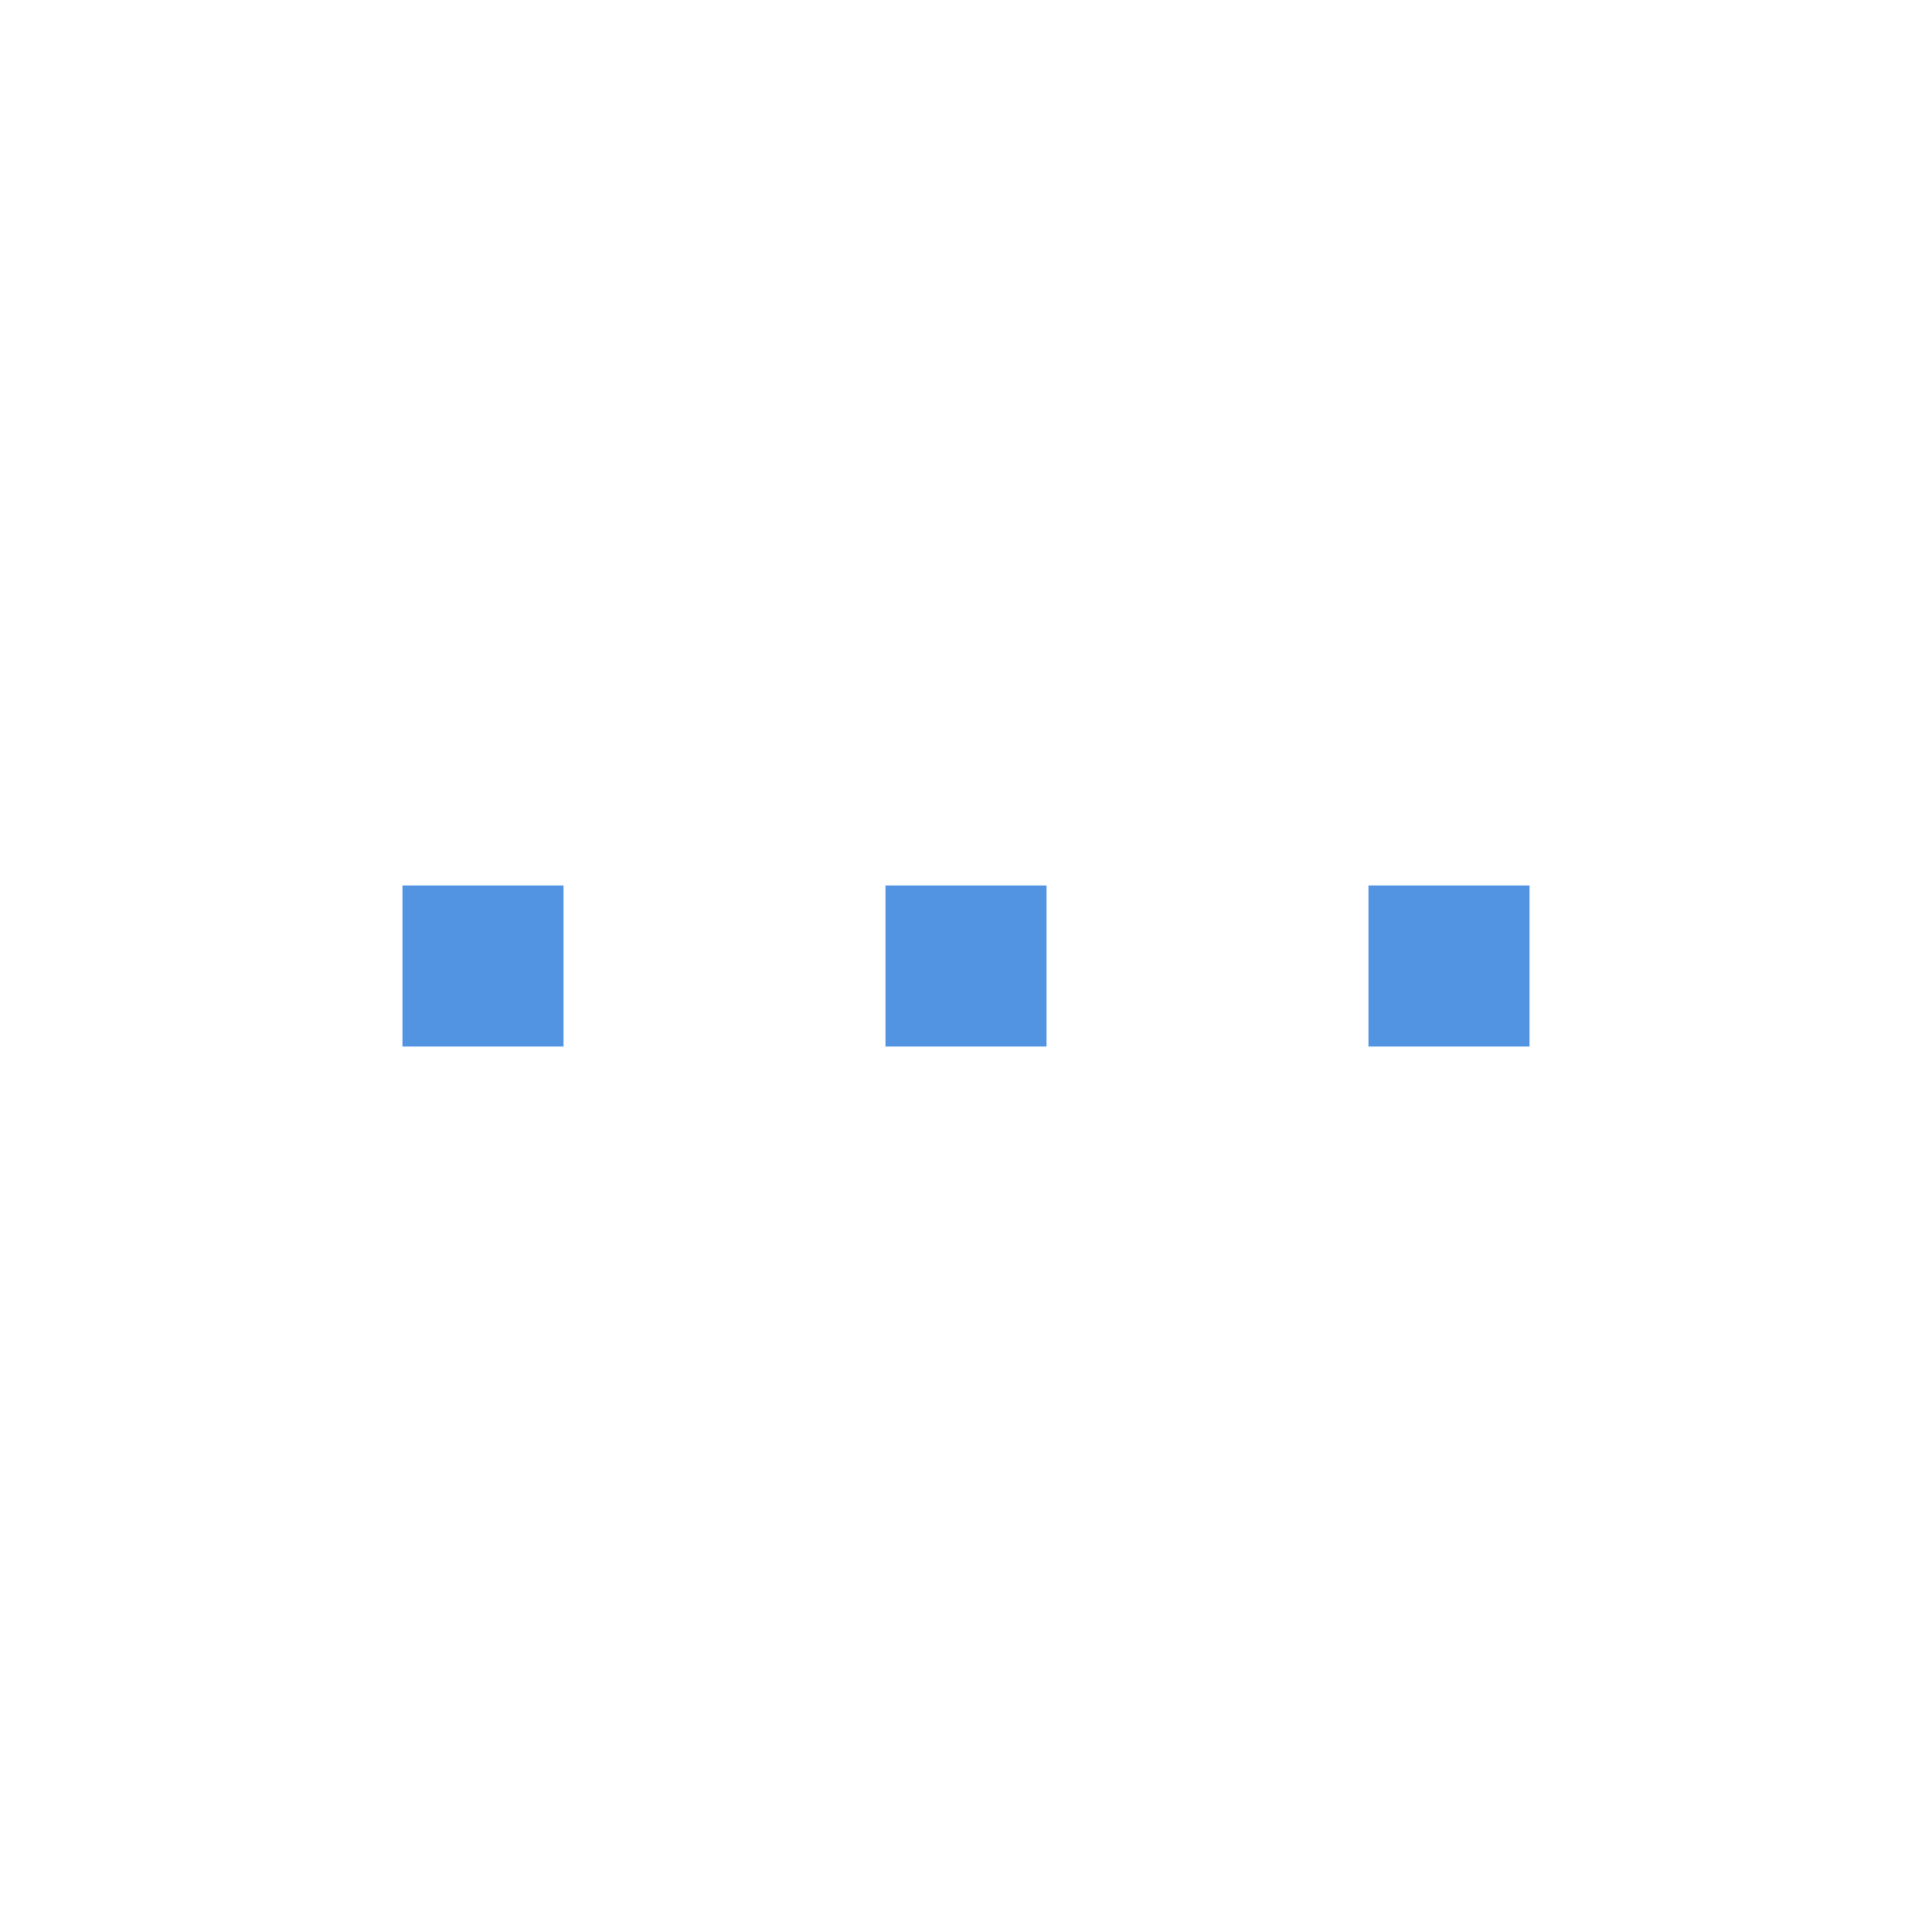
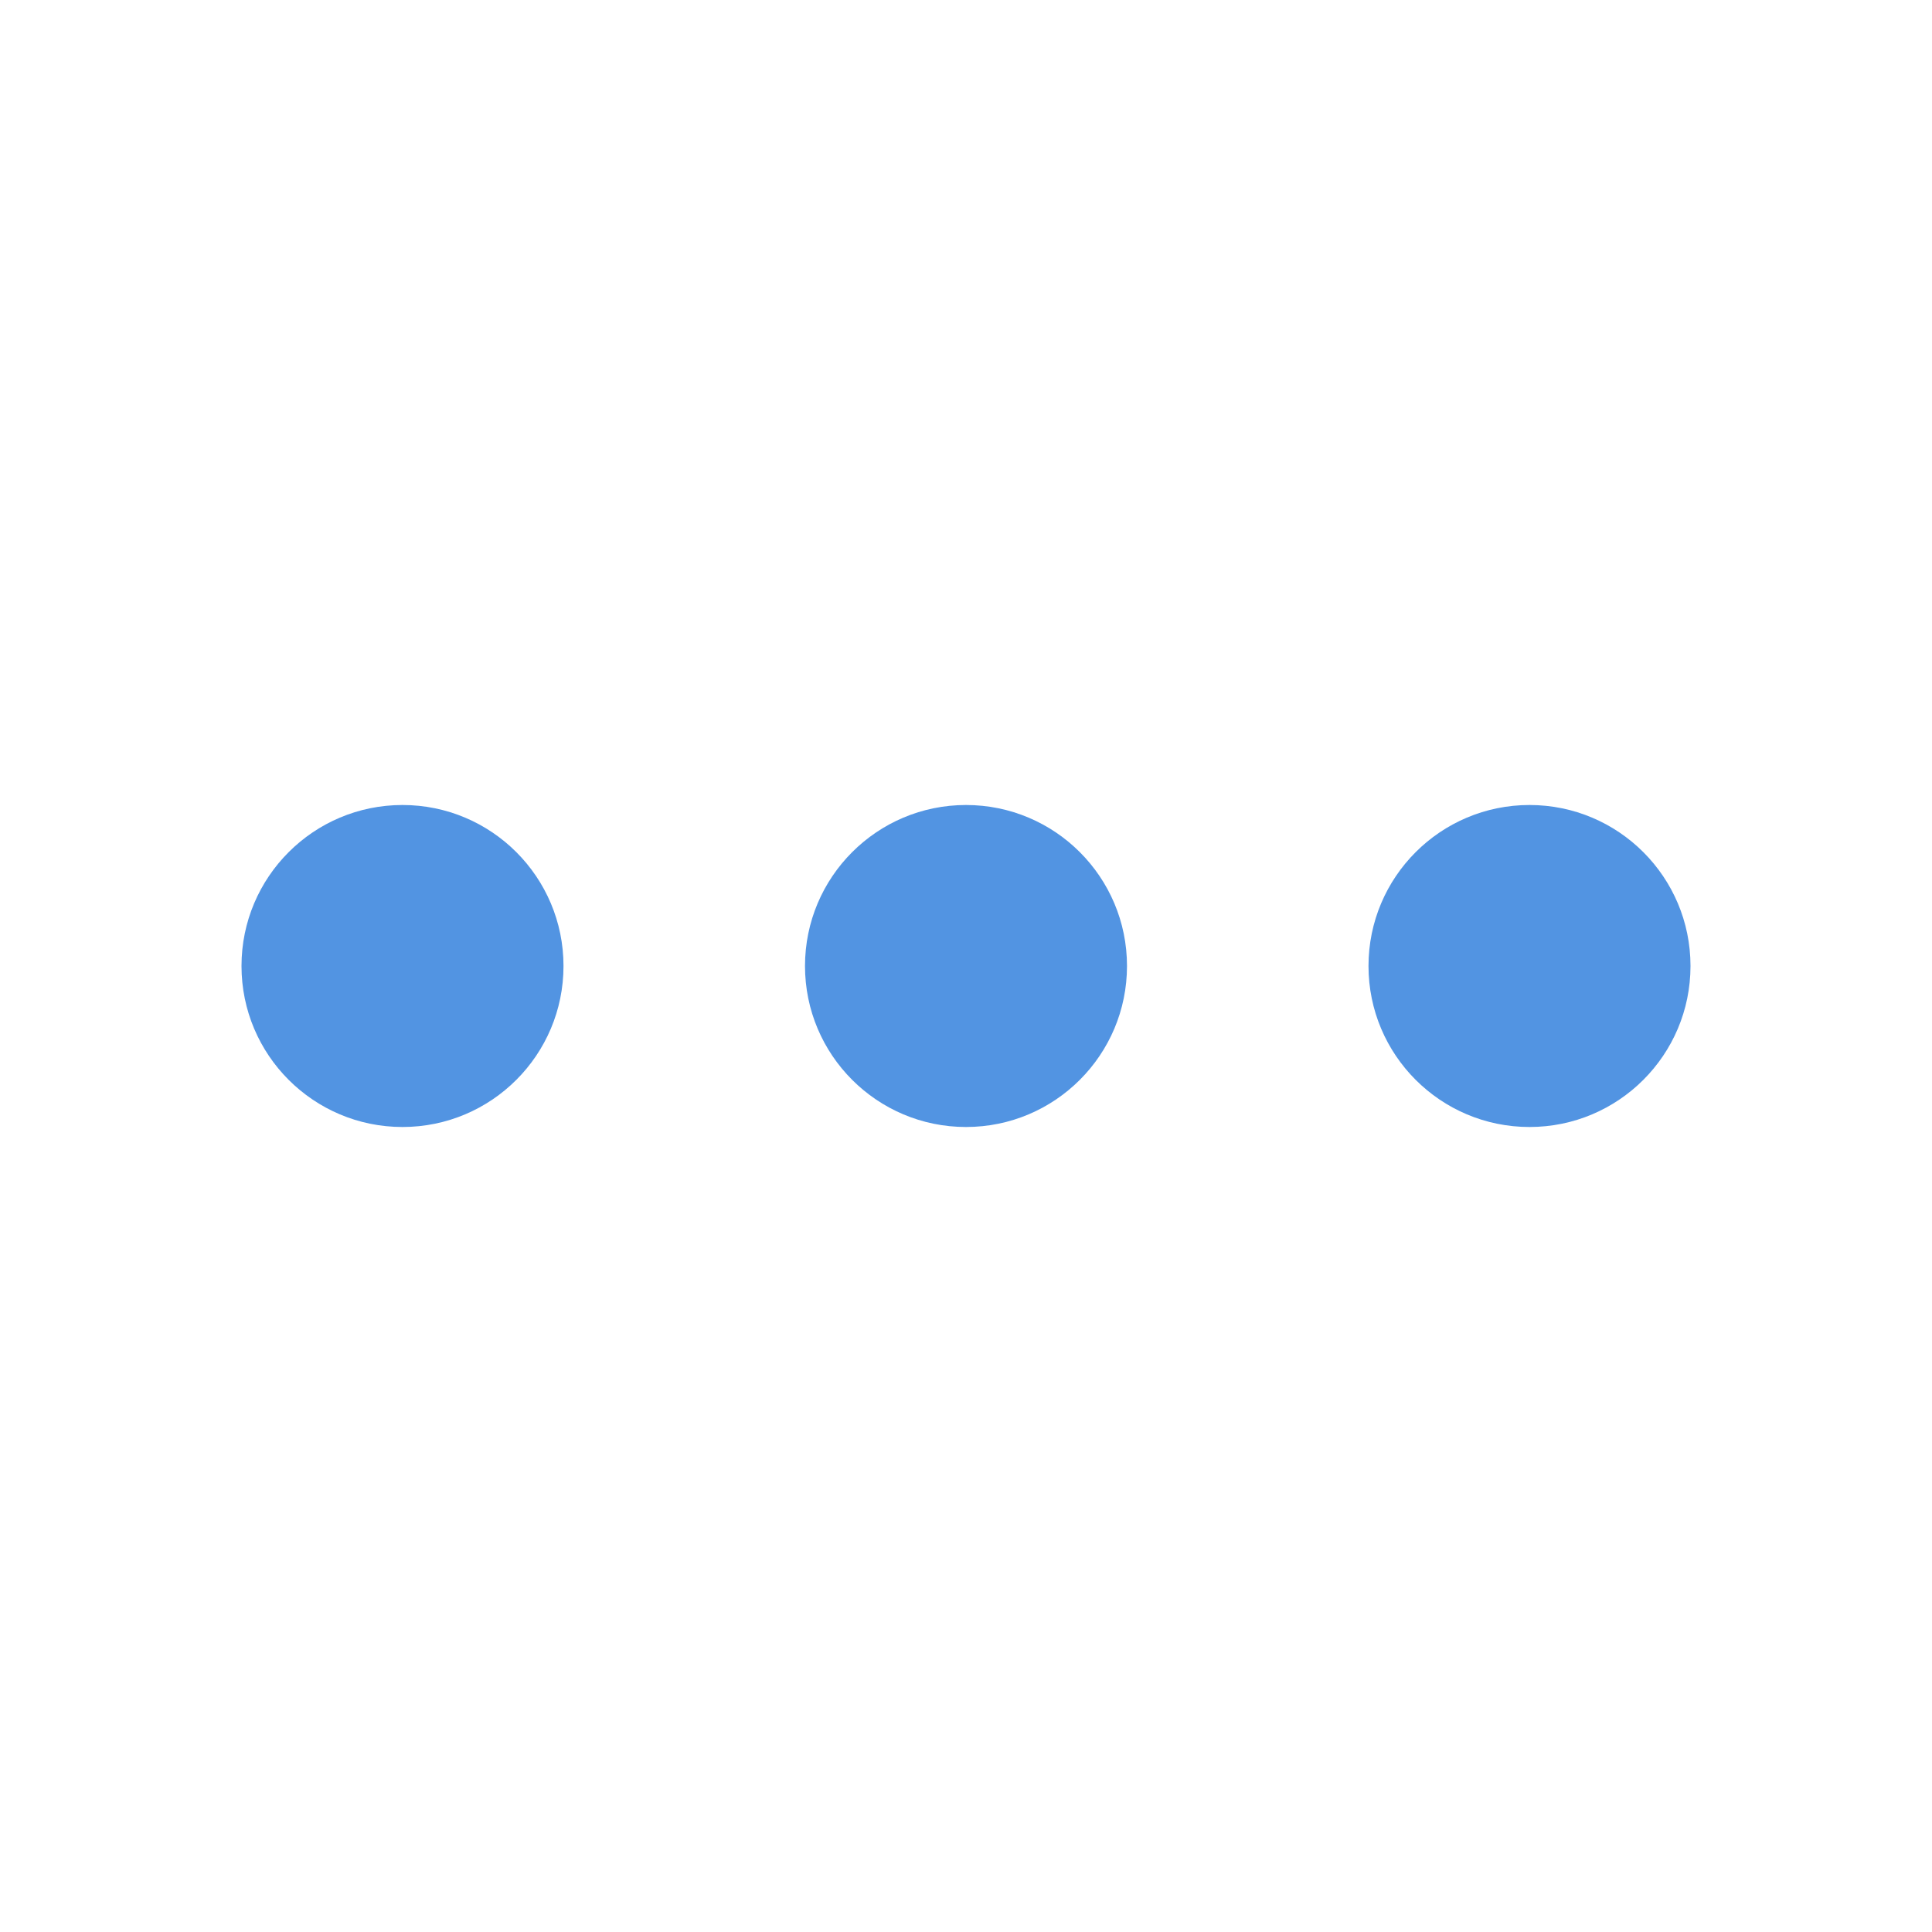
- <svg xmlns="http://www.w3.org/2000/svg" width="24" height="24" id="svg11300" version="1.0" style="display:inline;enable-background:new">
+ <svg xmlns="http://www.w3.org/2000/svg" width="25.6" height="25.6" id="svg11300" version="1.0" style="display:inline;enable-background:new" viewBox="0 0 24 24">
  <defs id="defs3" />
  <g style="display:inline" id="layer1" transform="translate(0,-276)">
-     <rect style="opacity:1;fill:#5294e2;fill-opacity:1;stroke:none;stroke-width:1;stroke-linecap:round;stroke-linejoin:miter;stroke-miterlimit:4;stroke-dasharray:none;stroke-dashoffset:0;stroke-opacity:1" id="rect4138" width="2" height="2" x="5" y="287" />
-     <rect style="display:inline;opacity:1;fill:#5294e2;fill-opacity:1;stroke:none;stroke-width:1;stroke-linecap:round;stroke-linejoin:miter;stroke-miterlimit:4;stroke-dasharray:none;stroke-dashoffset:0;stroke-opacity:1;enable-background:new" id="rect4138-6" width="2" height="2" x="11" y="287" />
-     <rect style="display:inline;opacity:1;fill:#5294e2;fill-opacity:1;stroke:none;stroke-width:1;stroke-linecap:round;stroke-linejoin:miter;stroke-miterlimit:4;stroke-dasharray:none;stroke-dashoffset:0;stroke-opacity:1;enable-background:new" id="rect4138-9" width="2" height="2" x="17" y="287" />
+     <rect style="opacity:1;fill:#5294e2;fill-opacity:1;stroke:none;stroke-width:2;stroke-linecap:round;stroke-linejoin:miter;stroke-miterlimit:4;stroke-dasharray:none;stroke-dashoffset:0;stroke-opacity:1" id="rect4138" width="4" height="4" x="3" y="286" ry="2" />
+     <rect style="display:inline;opacity:1;fill:#5294e2;fill-opacity:1;stroke:none;stroke-width:2;stroke-linecap:round;stroke-linejoin:miter;stroke-miterlimit:4;stroke-dasharray:none;stroke-dashoffset:0;stroke-opacity:1;enable-background:new" id="rect4138-6" width="4" height="4" x="10" y="286" ry="2" />
+     <rect style="display:inline;opacity:1;fill:#5294e2;fill-opacity:1;stroke:none;stroke-width:2;stroke-linecap:round;stroke-linejoin:miter;stroke-miterlimit:4;stroke-dasharray:none;stroke-dashoffset:0;stroke-opacity:1;enable-background:new" id="rect4138-9" width="4" height="4" x="17" y="286" ry="2" />
  </g>
</svg>
